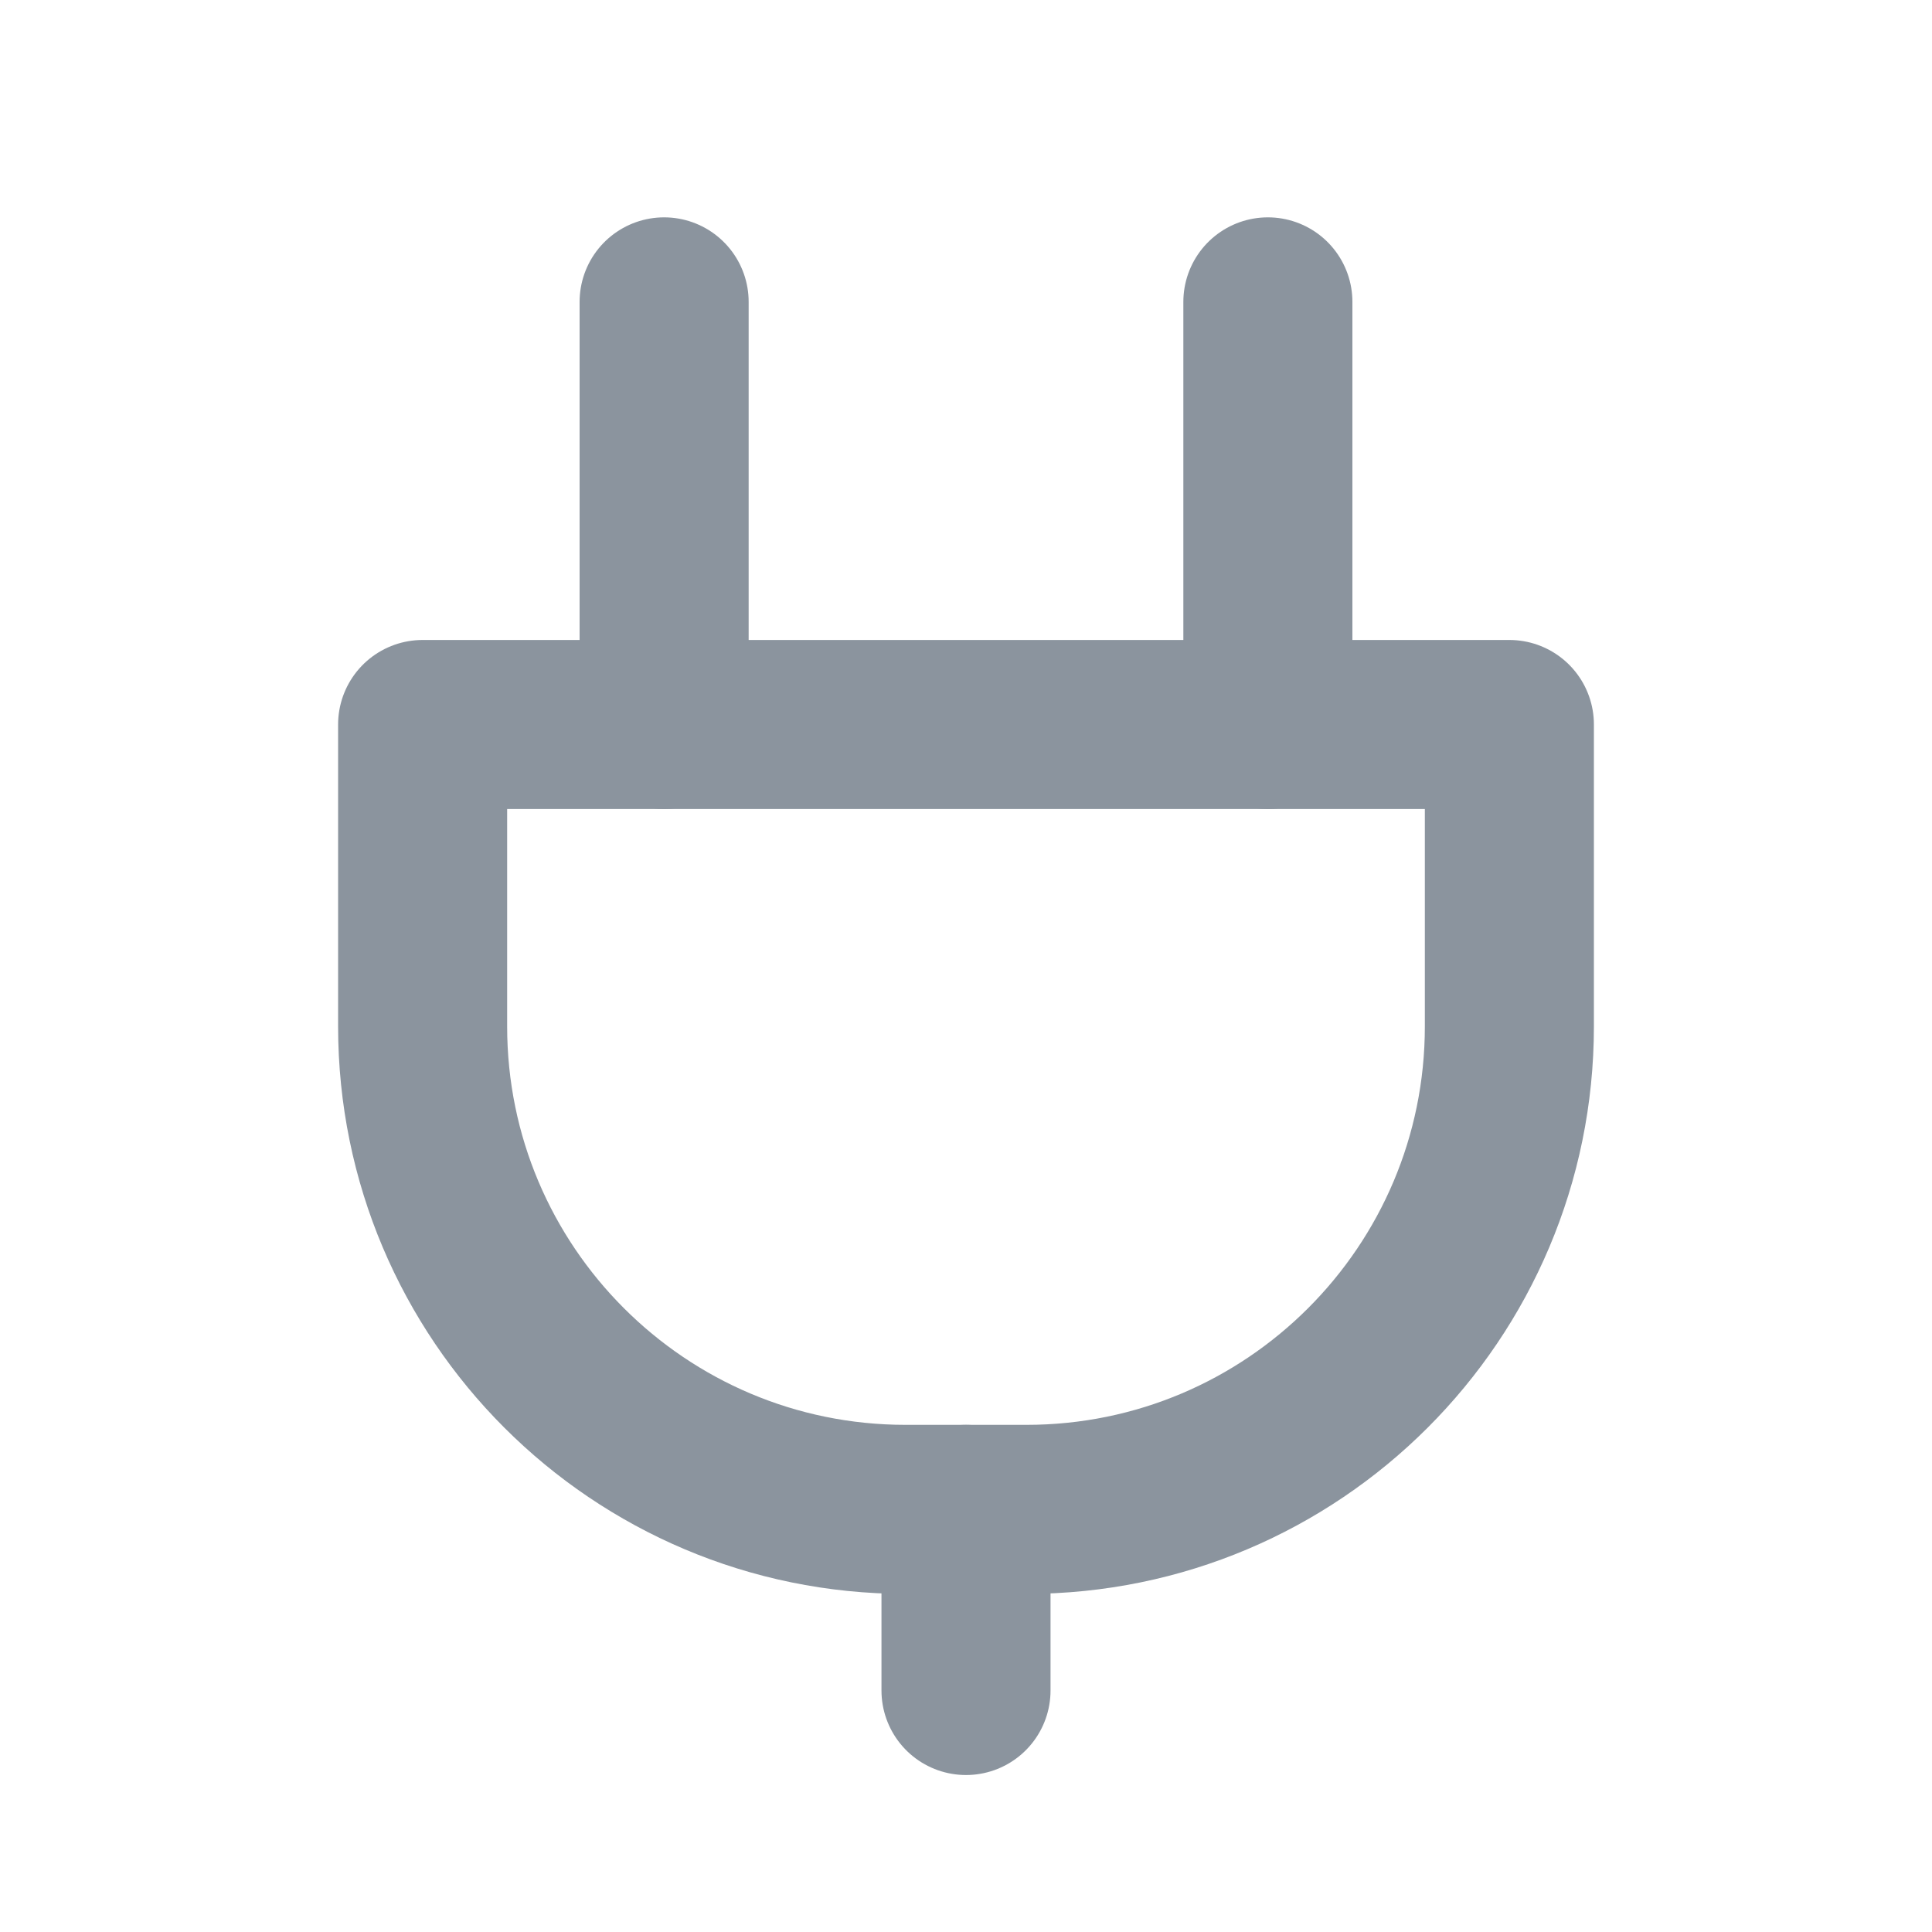
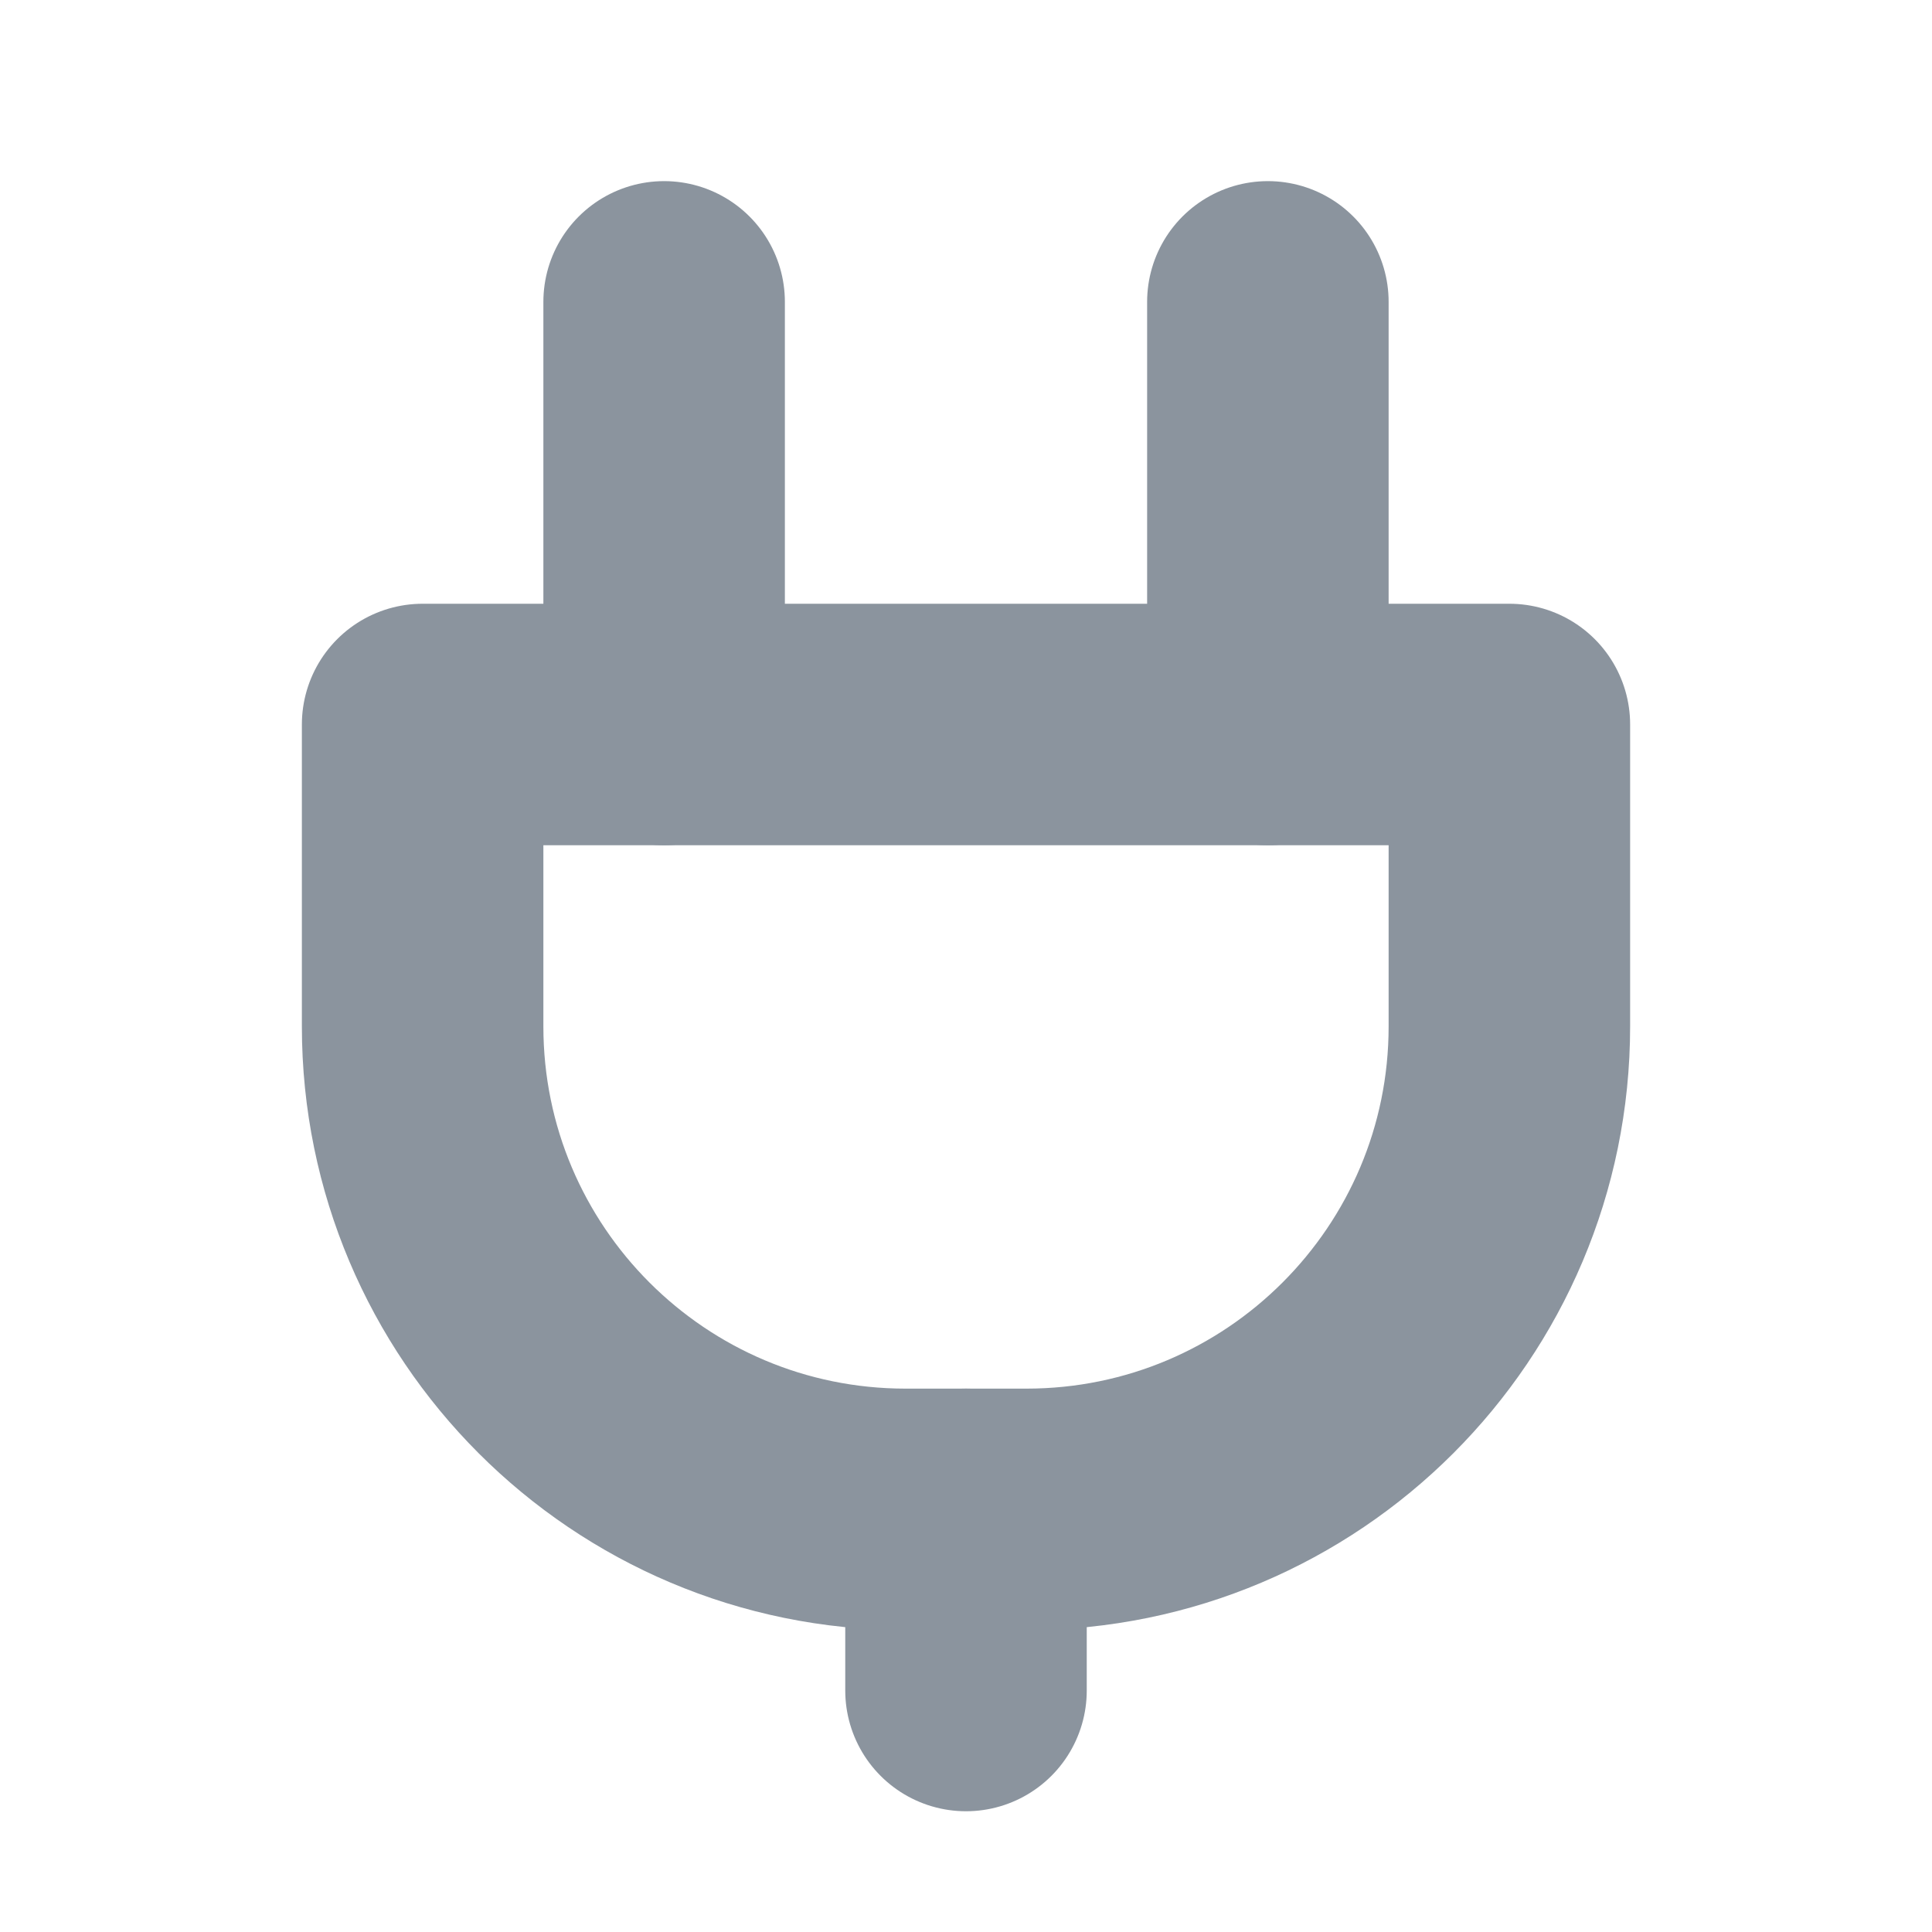
- <svg xmlns="http://www.w3.org/2000/svg" viewBox="0 0 16 16" width="16" height="16" fill="none" stroke="#8b949e" stroke-width="1.4" stroke-linecap="round" stroke-linejoin="round">
+ <svg xmlns="http://www.w3.org/2000/svg" viewBox="0 0 16 16" width="16" height="16" fill="none" stroke="#8b949e" stroke-width="2" stroke-linecap="round" stroke-linejoin="round">
  <path d="M5.5 2.5V6M10.5 2.5V6" />
  <path d="M3.5 6h9v2.5a4 4 0 0 1-4 4h-1a4 4 0 0 1-4-4z" />
  <path d="M8 12.5v1.5" />
</svg>
